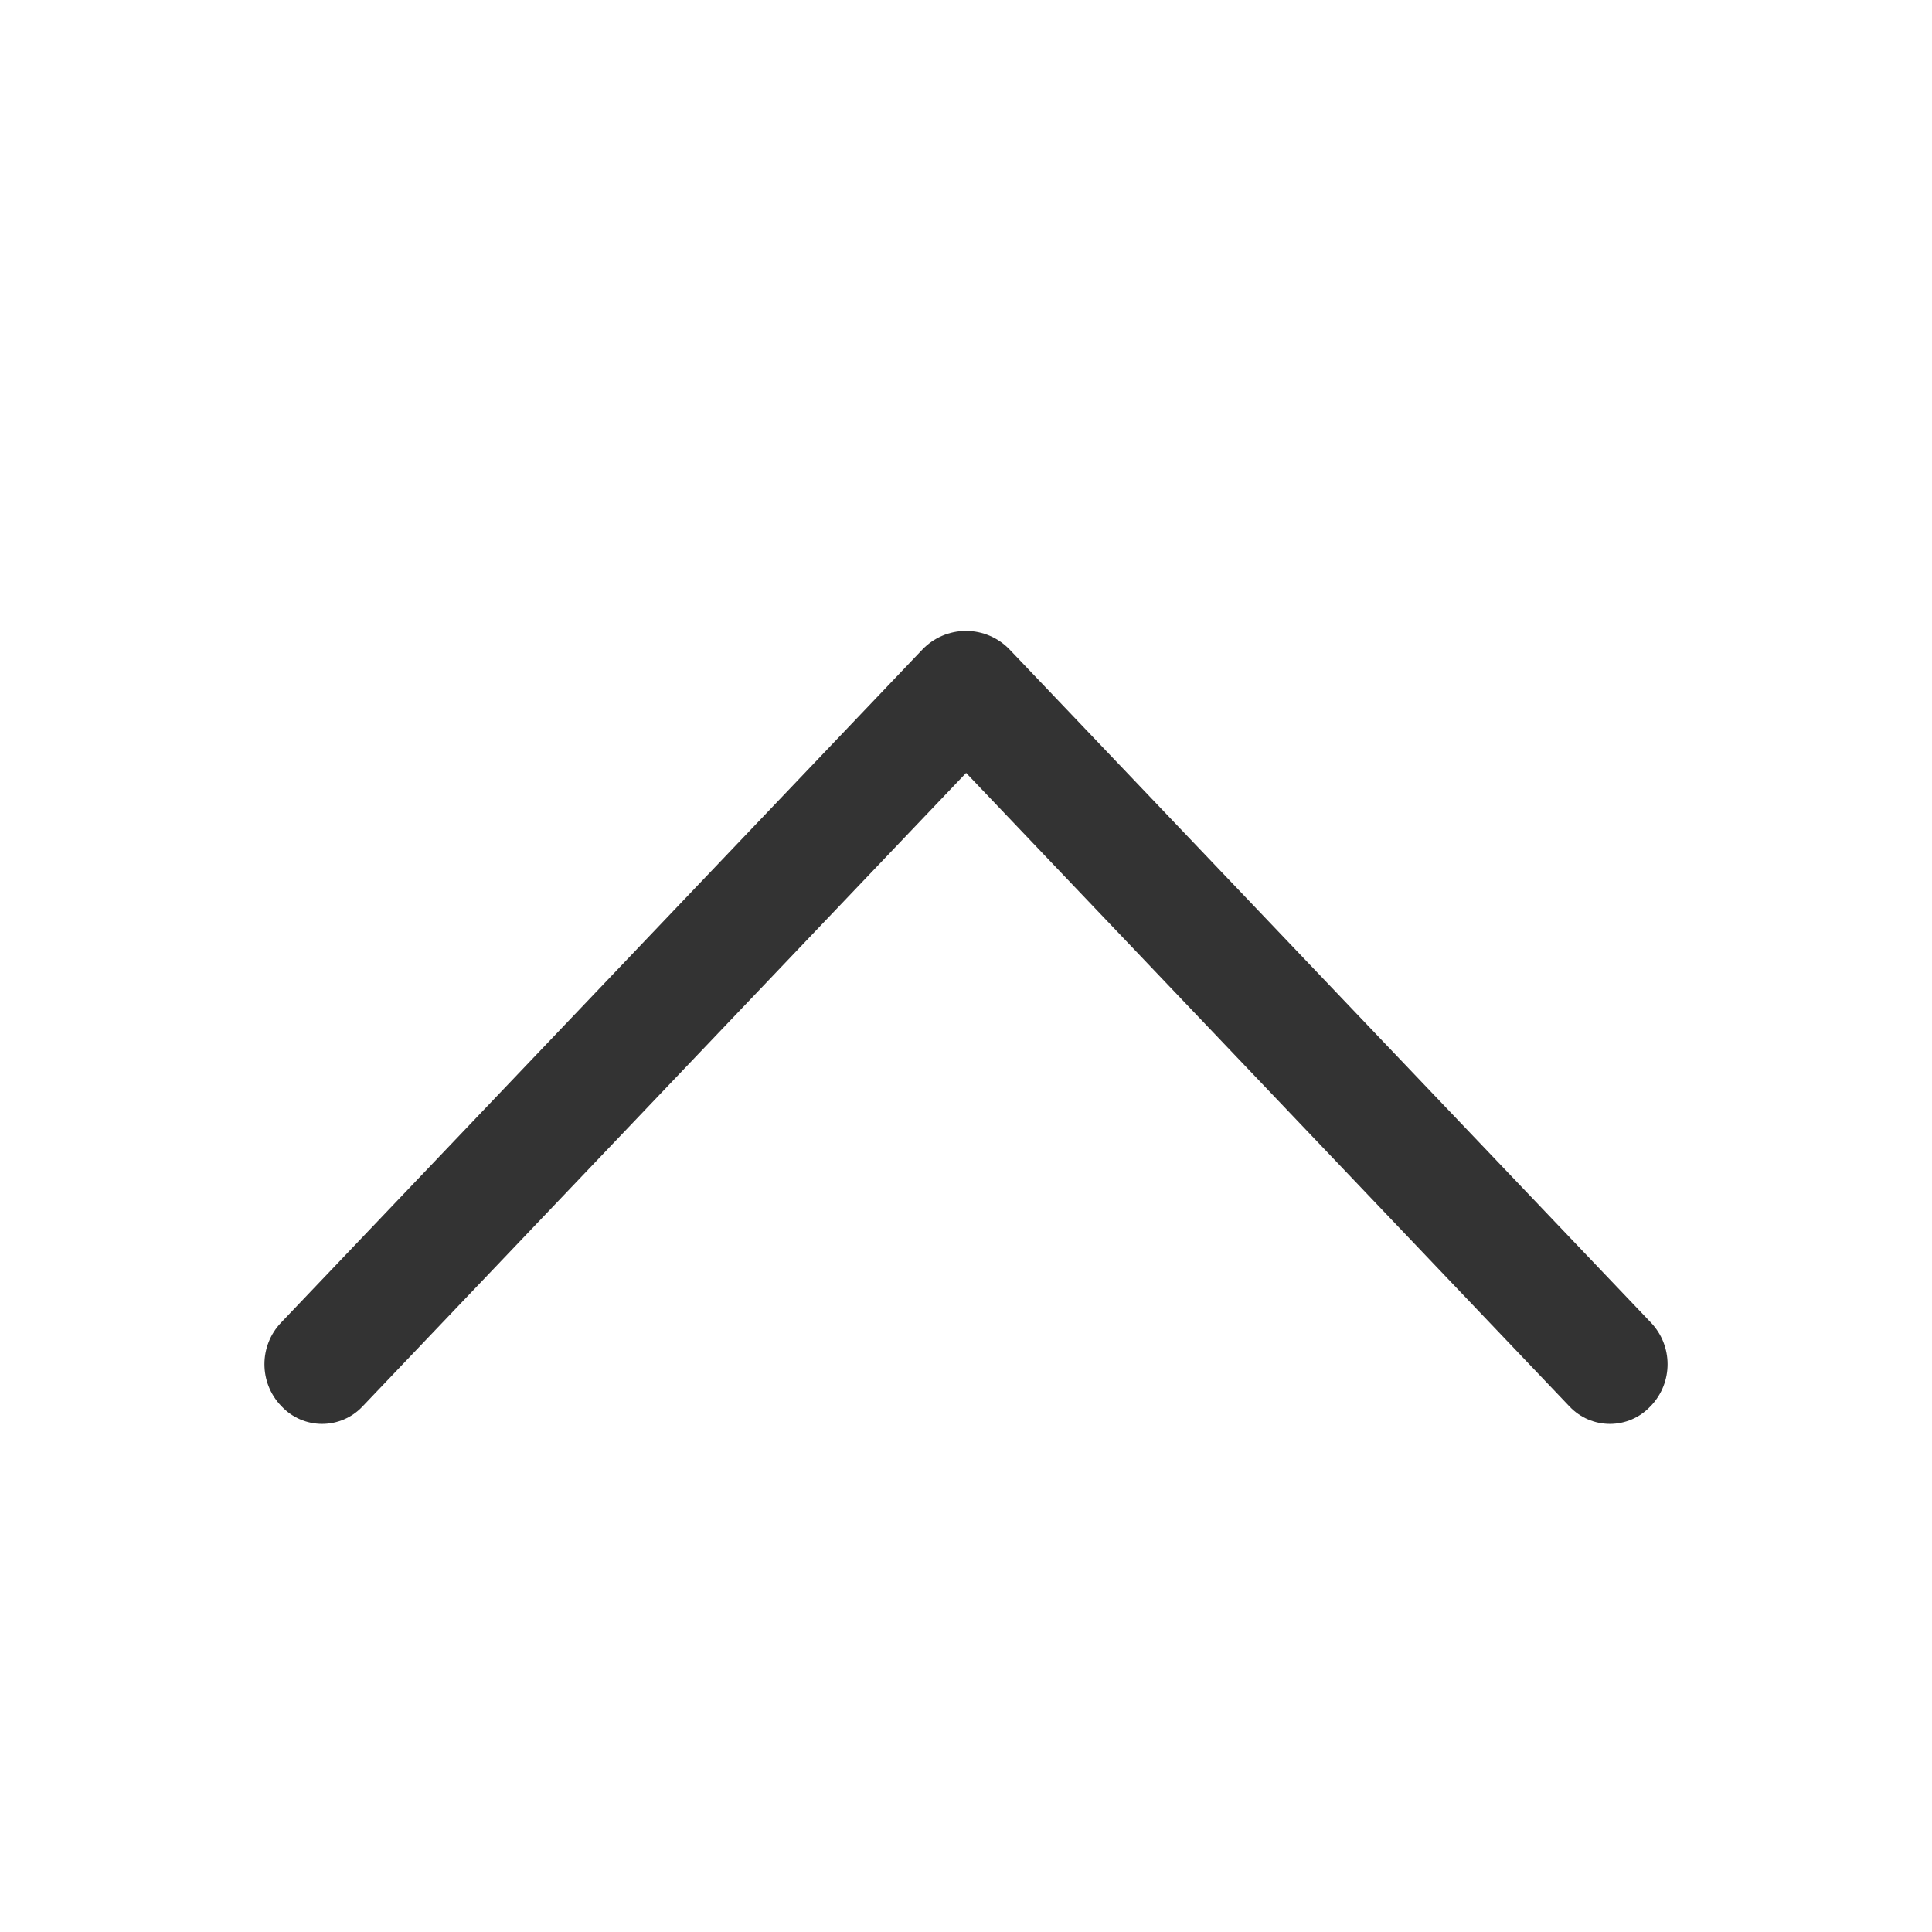
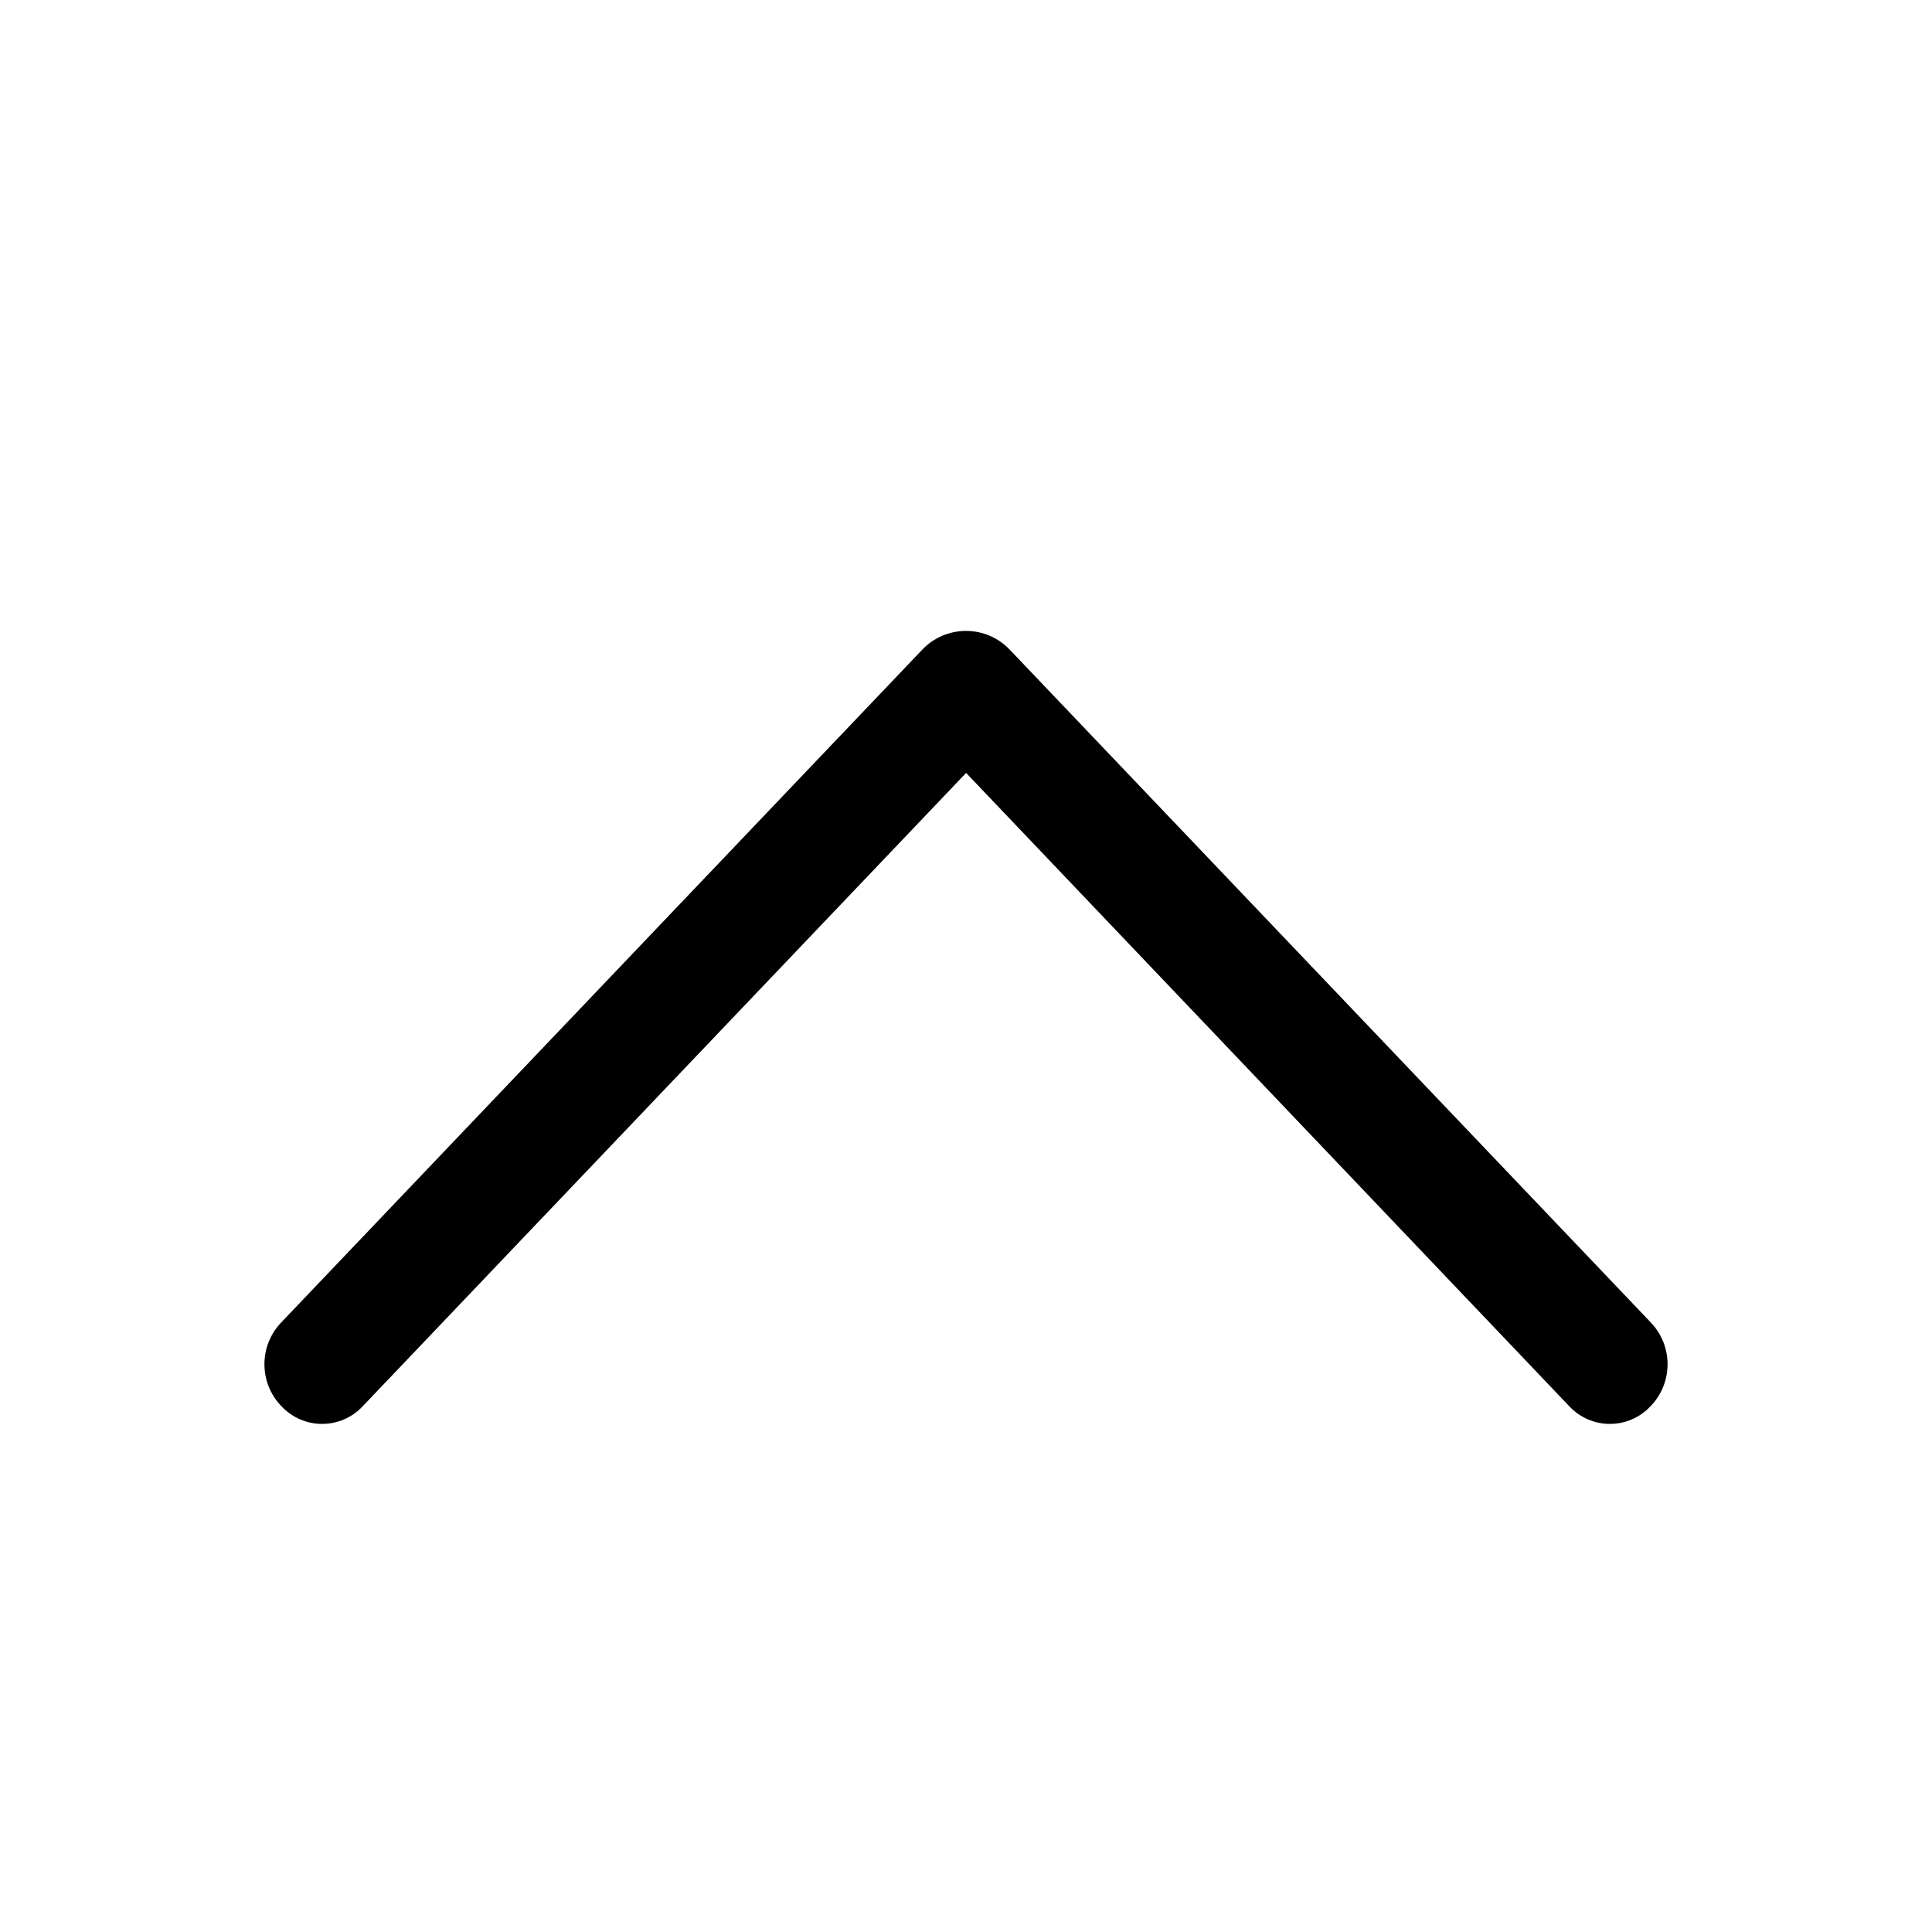
<svg xmlns="http://www.w3.org/2000/svg" class="icon" width="200" height="200" viewBox="0 0 1024 1024">
-   <path fill="#333" d="M488.832 344.32l-339.84 356.672a32 32 0 000 44.16l.384.384a29.44 29.44 0 0042.688 0l320-335.872 319.872 335.872a29.44 29.44 0 0042.688 0l.384-.384a32 32 0 000-44.16L535.168 344.32a32 32 0 00-46.336 0z" />
+   <path fill="currentColor" d="M488.832 344.32l-339.84 356.672a32 32 0 000 44.16l.384.384a29.44 29.44 0 0042.688 0l320-335.872 319.872 335.872a29.44 29.44 0 0042.688 0l.384-.384a32 32 0 000-44.16L535.168 344.32a32 32 0 00-46.336 0z" />
</svg>
